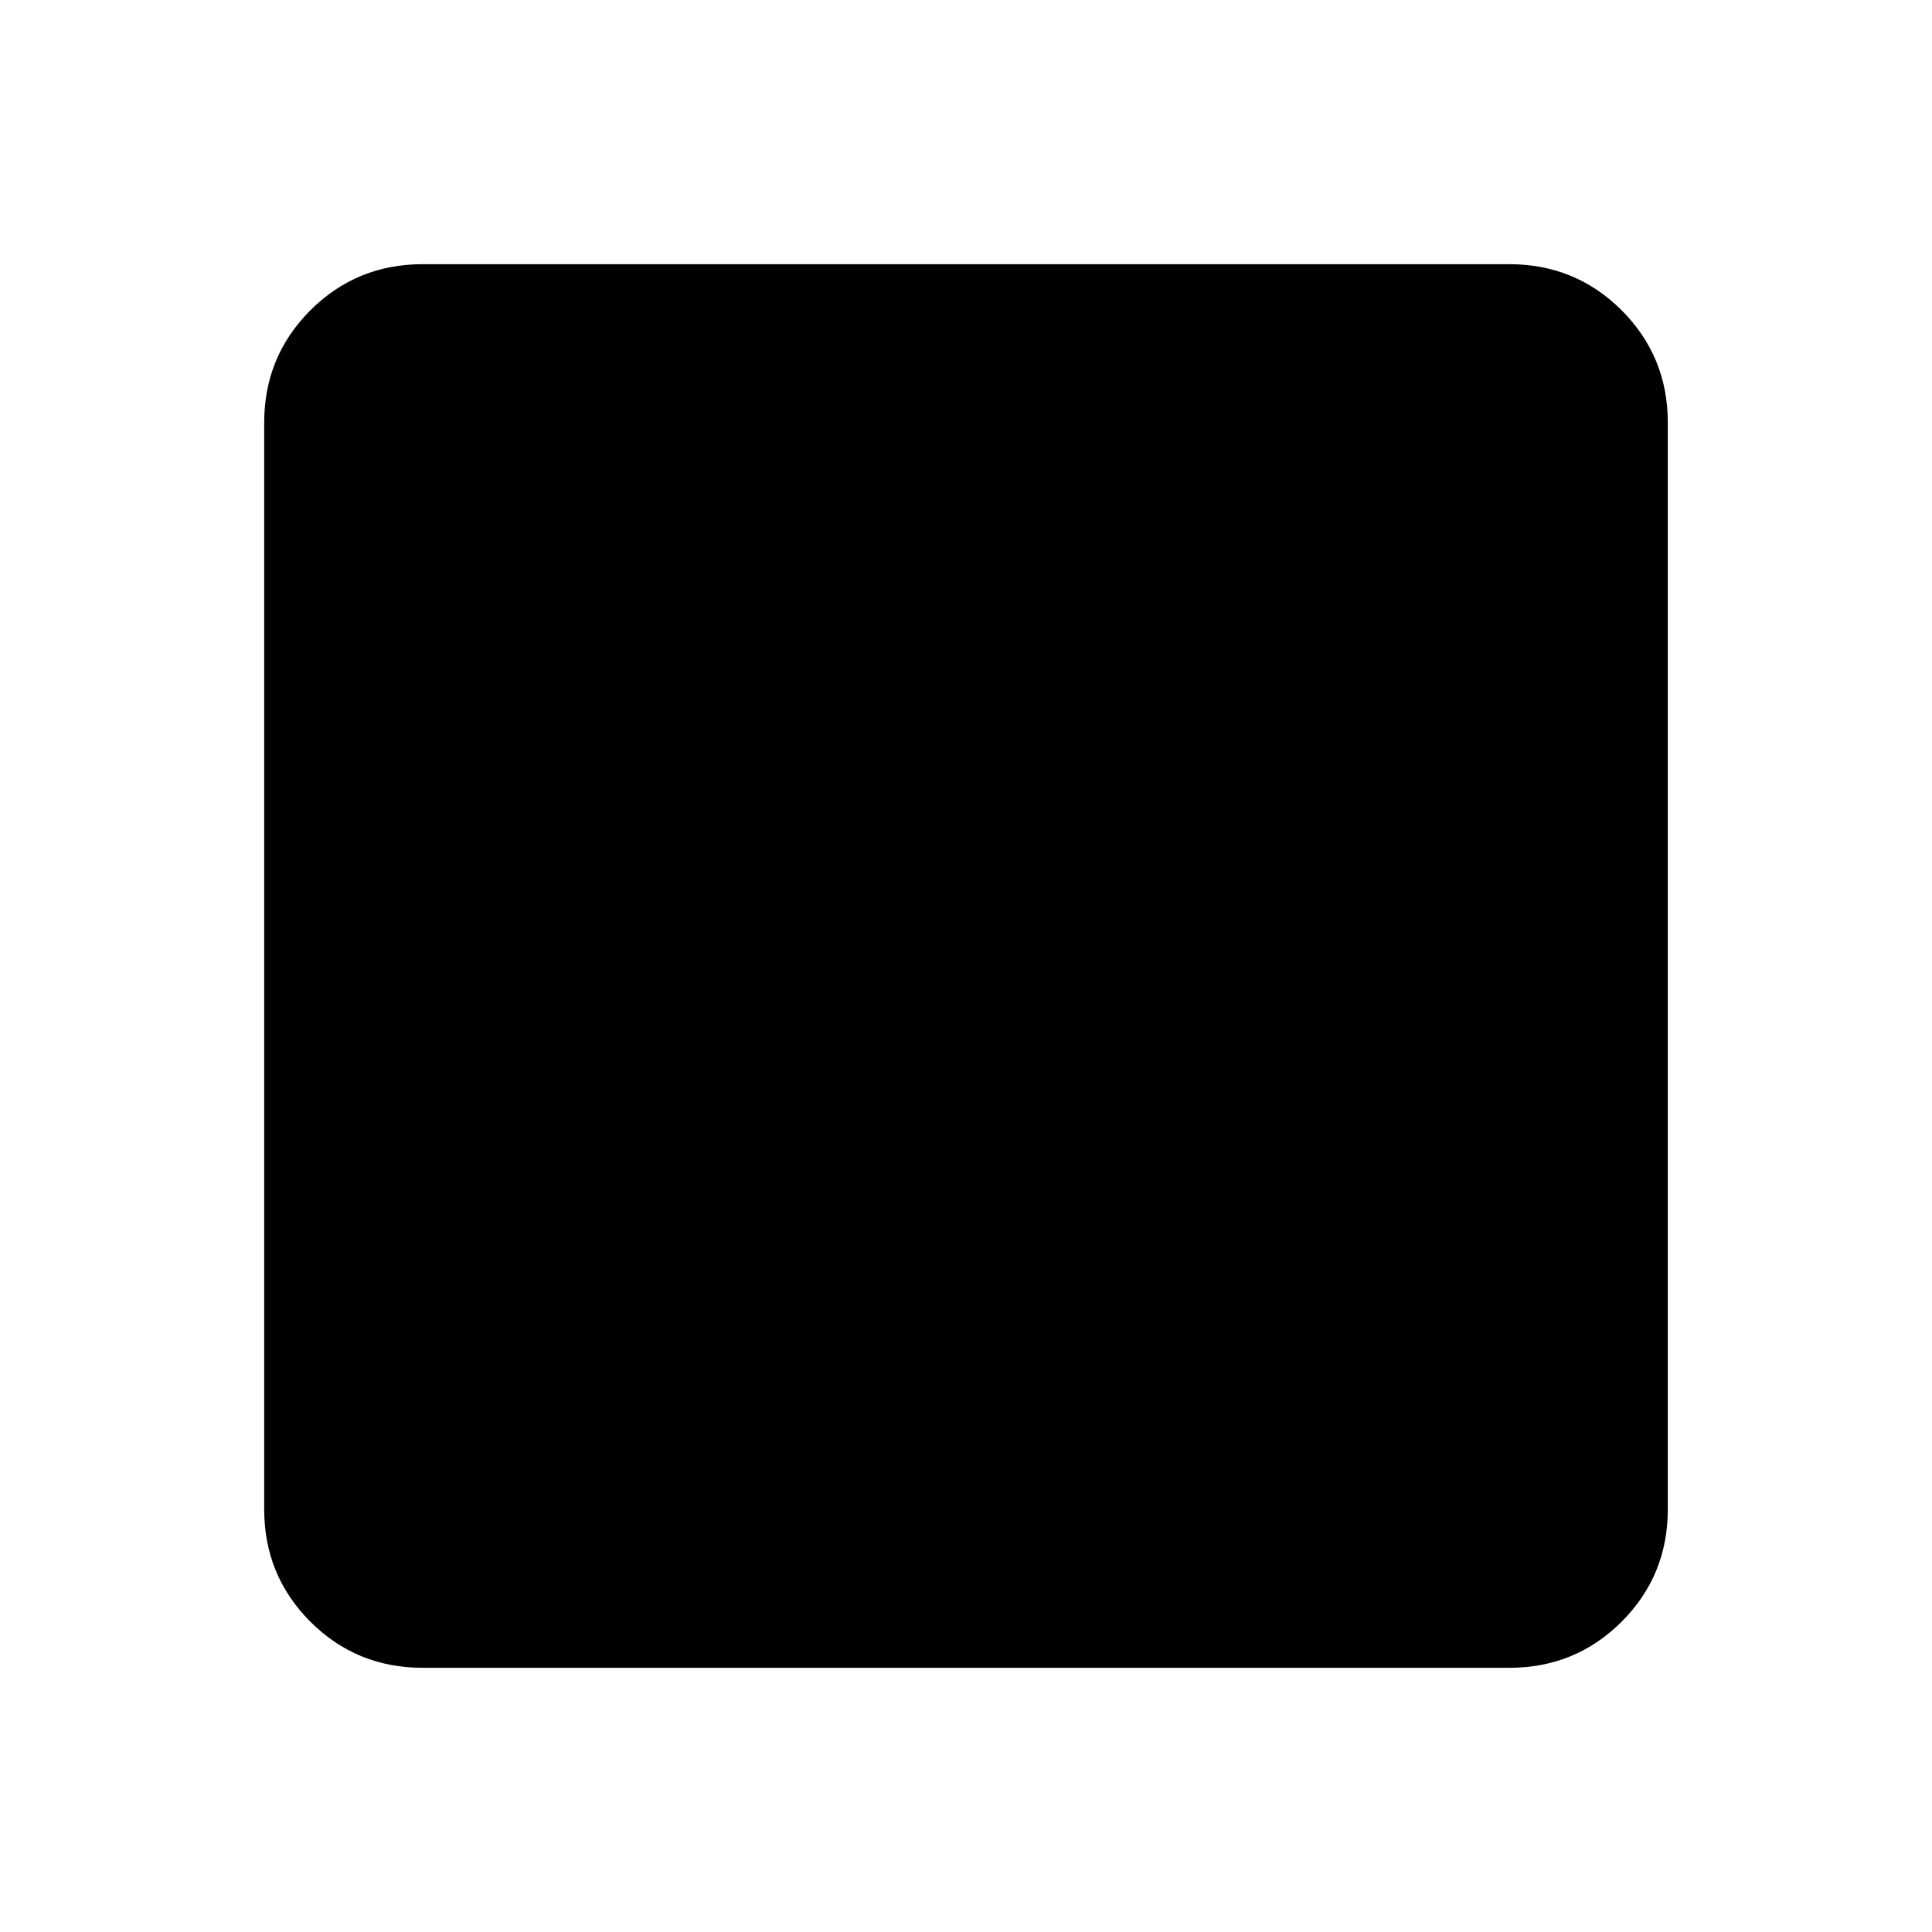
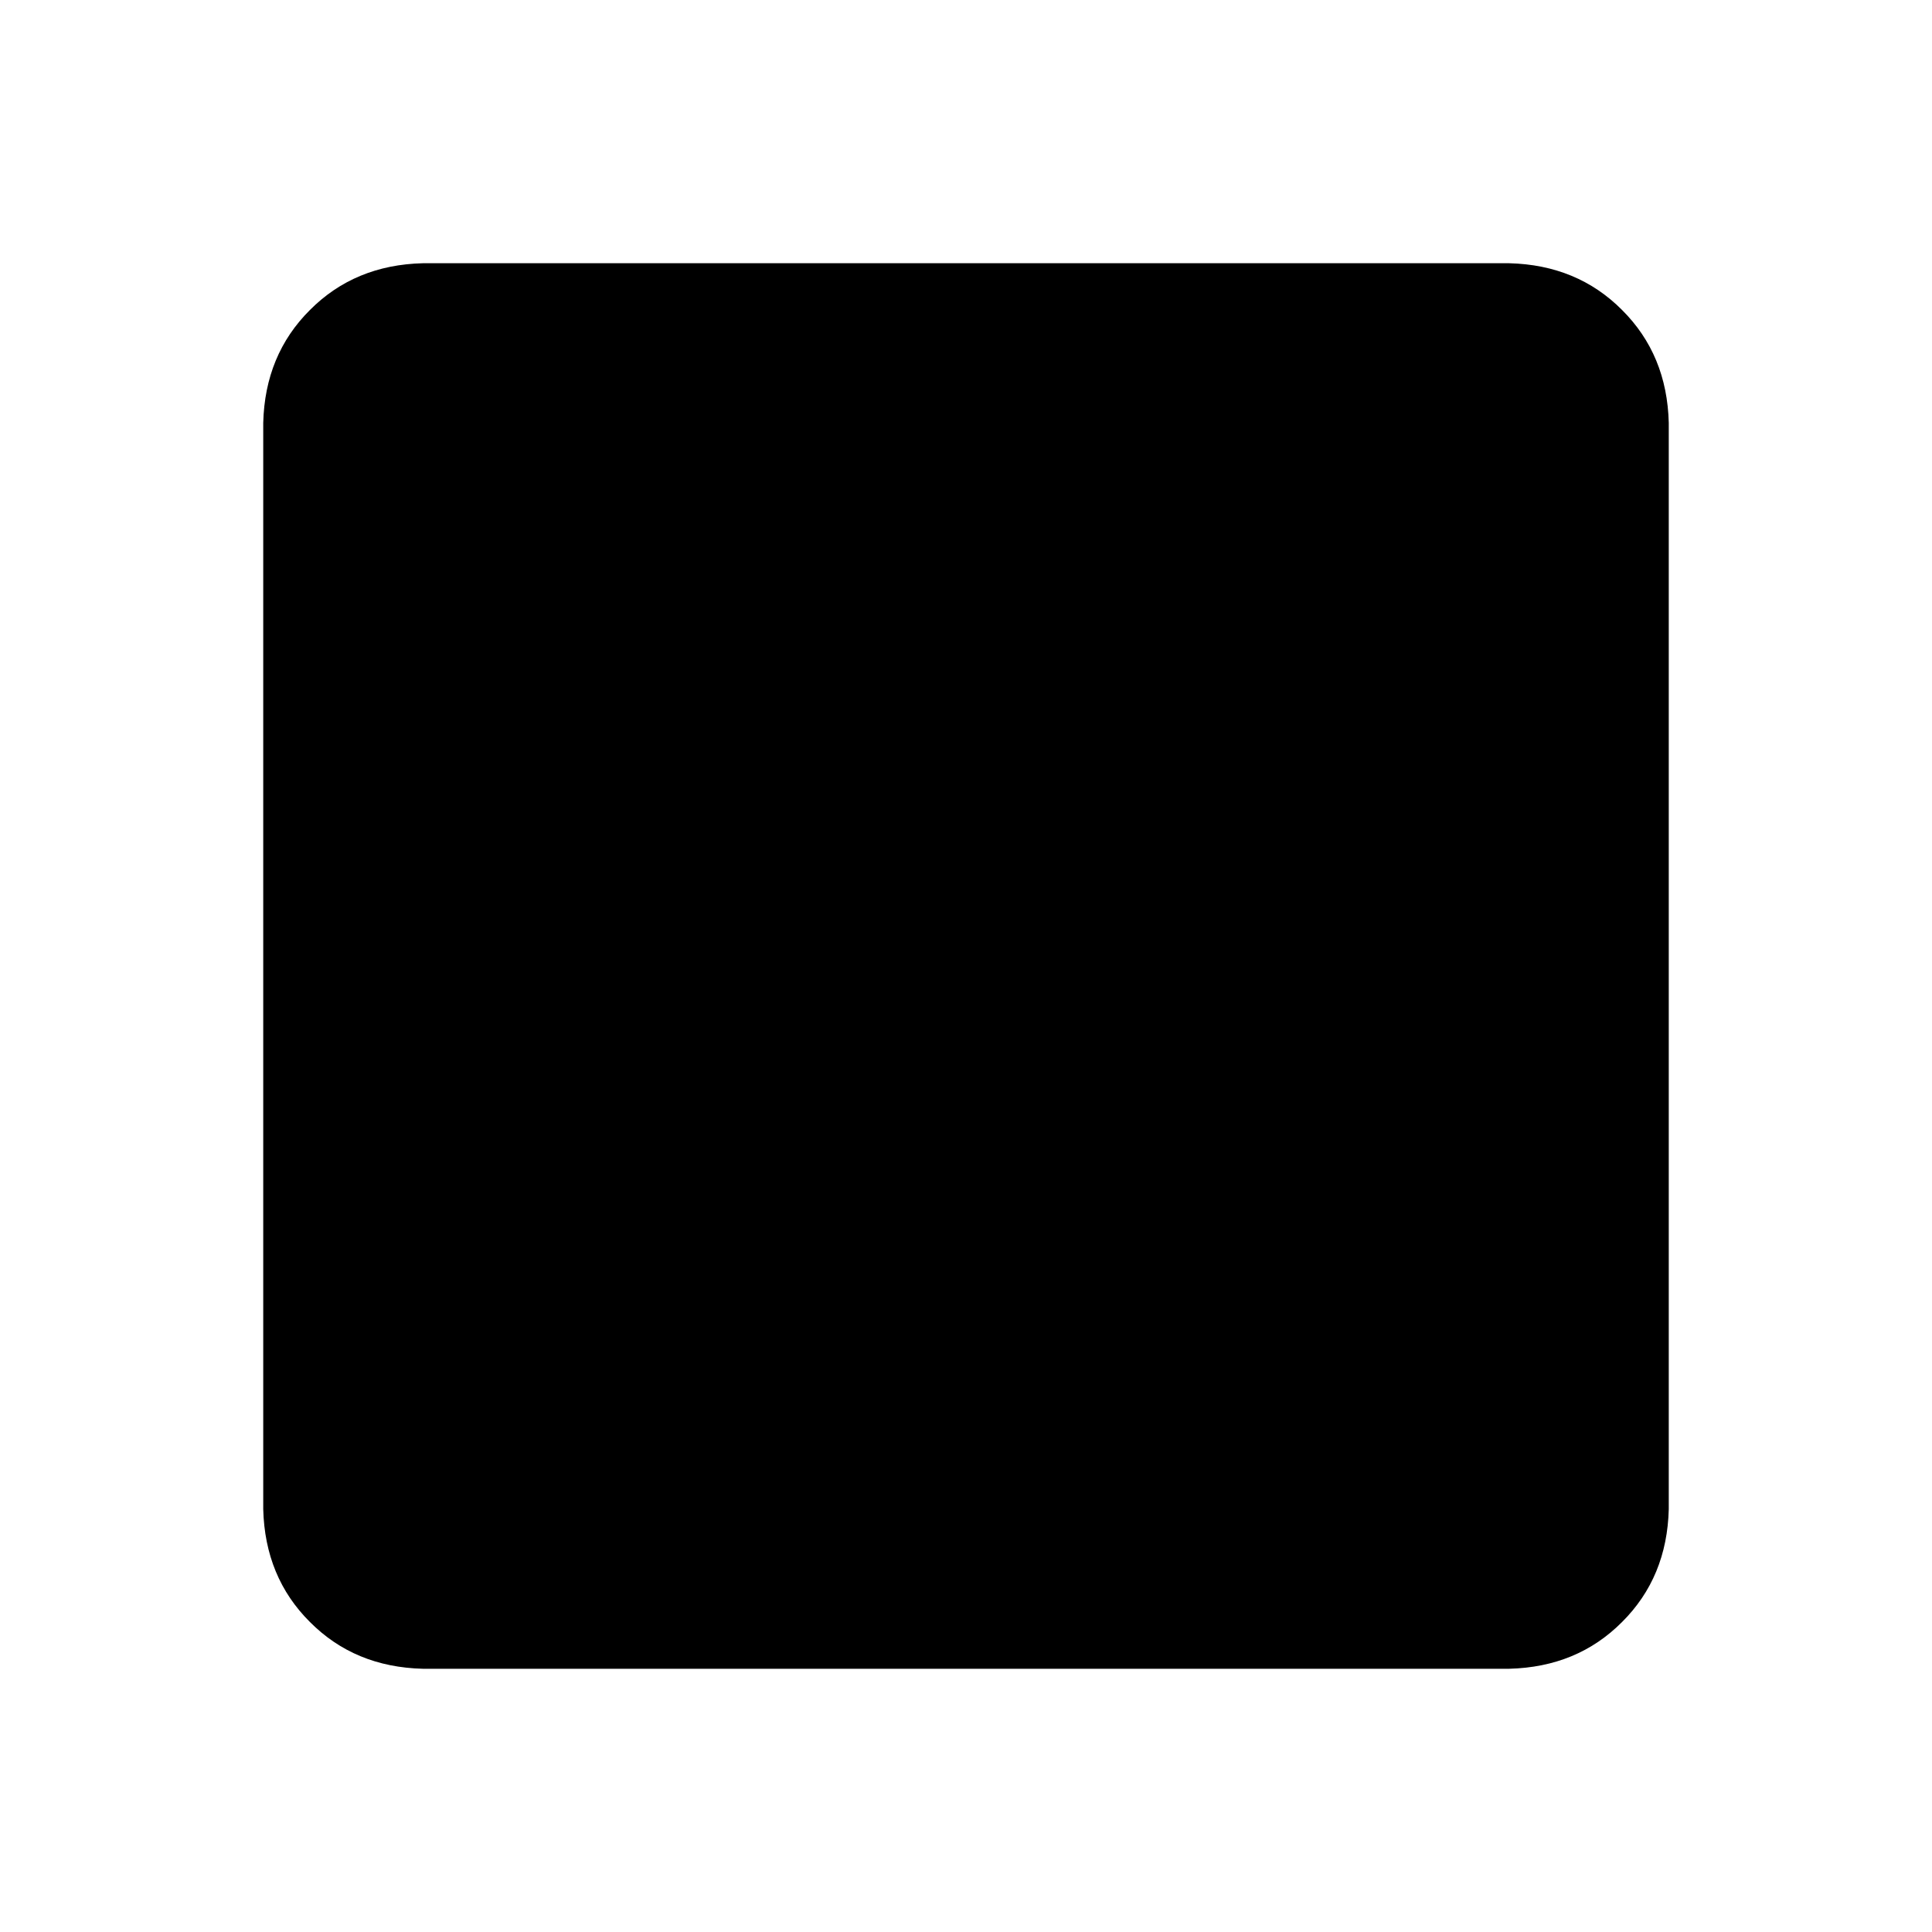
<svg xmlns="http://www.w3.org/2000/svg" viewBox="0 0 16 16" width="16" height="16">
-   <path fill="currentColor" d="M3.5 2.188H12.5Q13.047 2.188 13.43 2.57Q13.812 2.953 13.812 3.5V12.5Q13.812 13.047 13.43 13.43Q13.047 13.812 12.5 13.812H3.5Q2.953 13.812 2.57 13.43Q2.188 13.047 2.188 12.5V3.5Q2.188 2.953 2.57 2.57Q2.953 2.188 3.5 2.188Z" />
+   <path fill="currentColor" d="M2.18 12.495L2.18 12.5L2.18 12.498Q2.18 12.497 2.18 12.495ZM2.18 3.505L2.18 3.5L2.18 3.502Q2.18 3.503 2.18 3.505ZM2.18 12.498L2.18 3.502Q2.194 2.938 2.567 2.567Q2.938 2.194 3.502 2.18L12.498 2.18Q13.062 2.194 13.433 2.567Q13.806 2.938 13.82 3.502L13.82 12.498Q13.806 13.062 13.433 13.433Q13.062 13.806 12.498 13.82L3.502 13.82Q2.938 13.806 2.567 13.433Q2.194 13.062 2.18 12.498ZM3.5 13.82L3.505 13.82Q3.503 13.82 3.502 13.82L3.5 13.82ZM3.5 2.18L3.502 2.18Q3.503 2.18 3.505 2.18L3.5 2.18ZM12.495 13.82L12.5 13.82L12.498 13.82Q12.497 13.82 12.495 13.82ZM12.495 2.18Q12.497 2.18 12.498 2.18L12.5 2.18L12.495 2.18ZM13.82 12.5L13.82 12.495Q13.82 12.497 13.82 12.498L13.82 12.5ZM13.82 3.502L13.82 3.5L13.82 3.505Q13.82 3.503 13.82 3.502Z" />
</svg>
